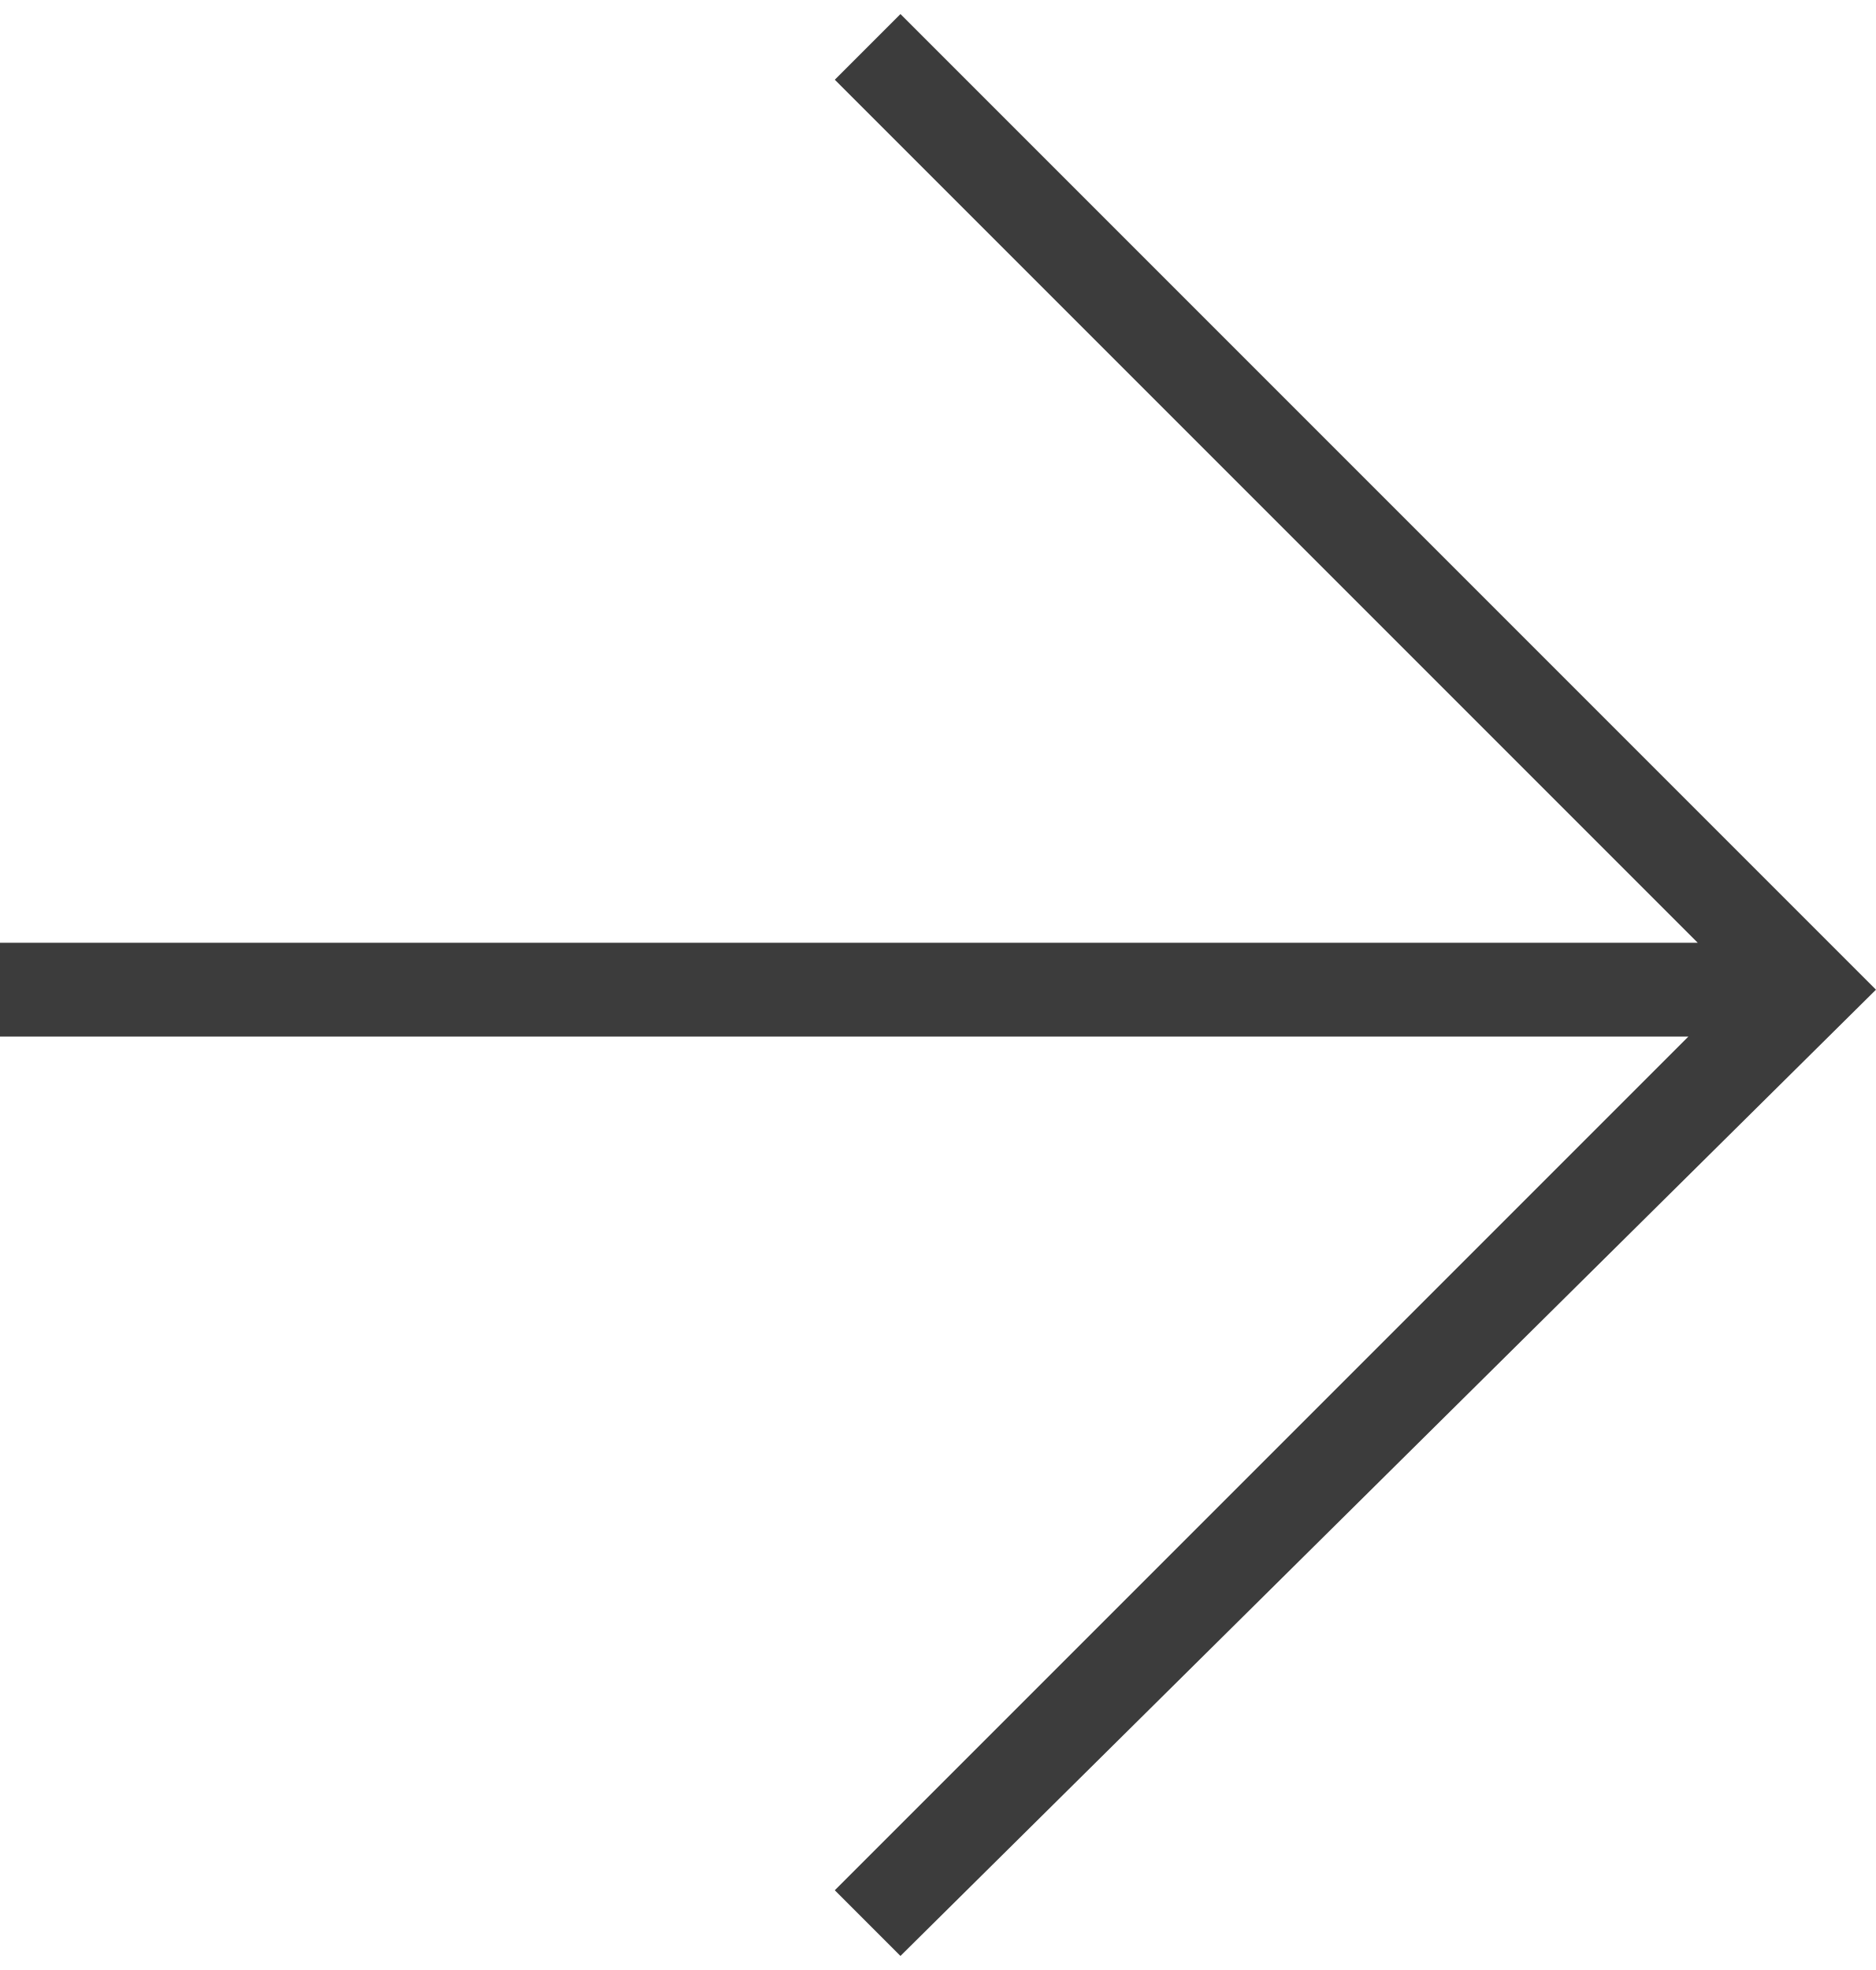
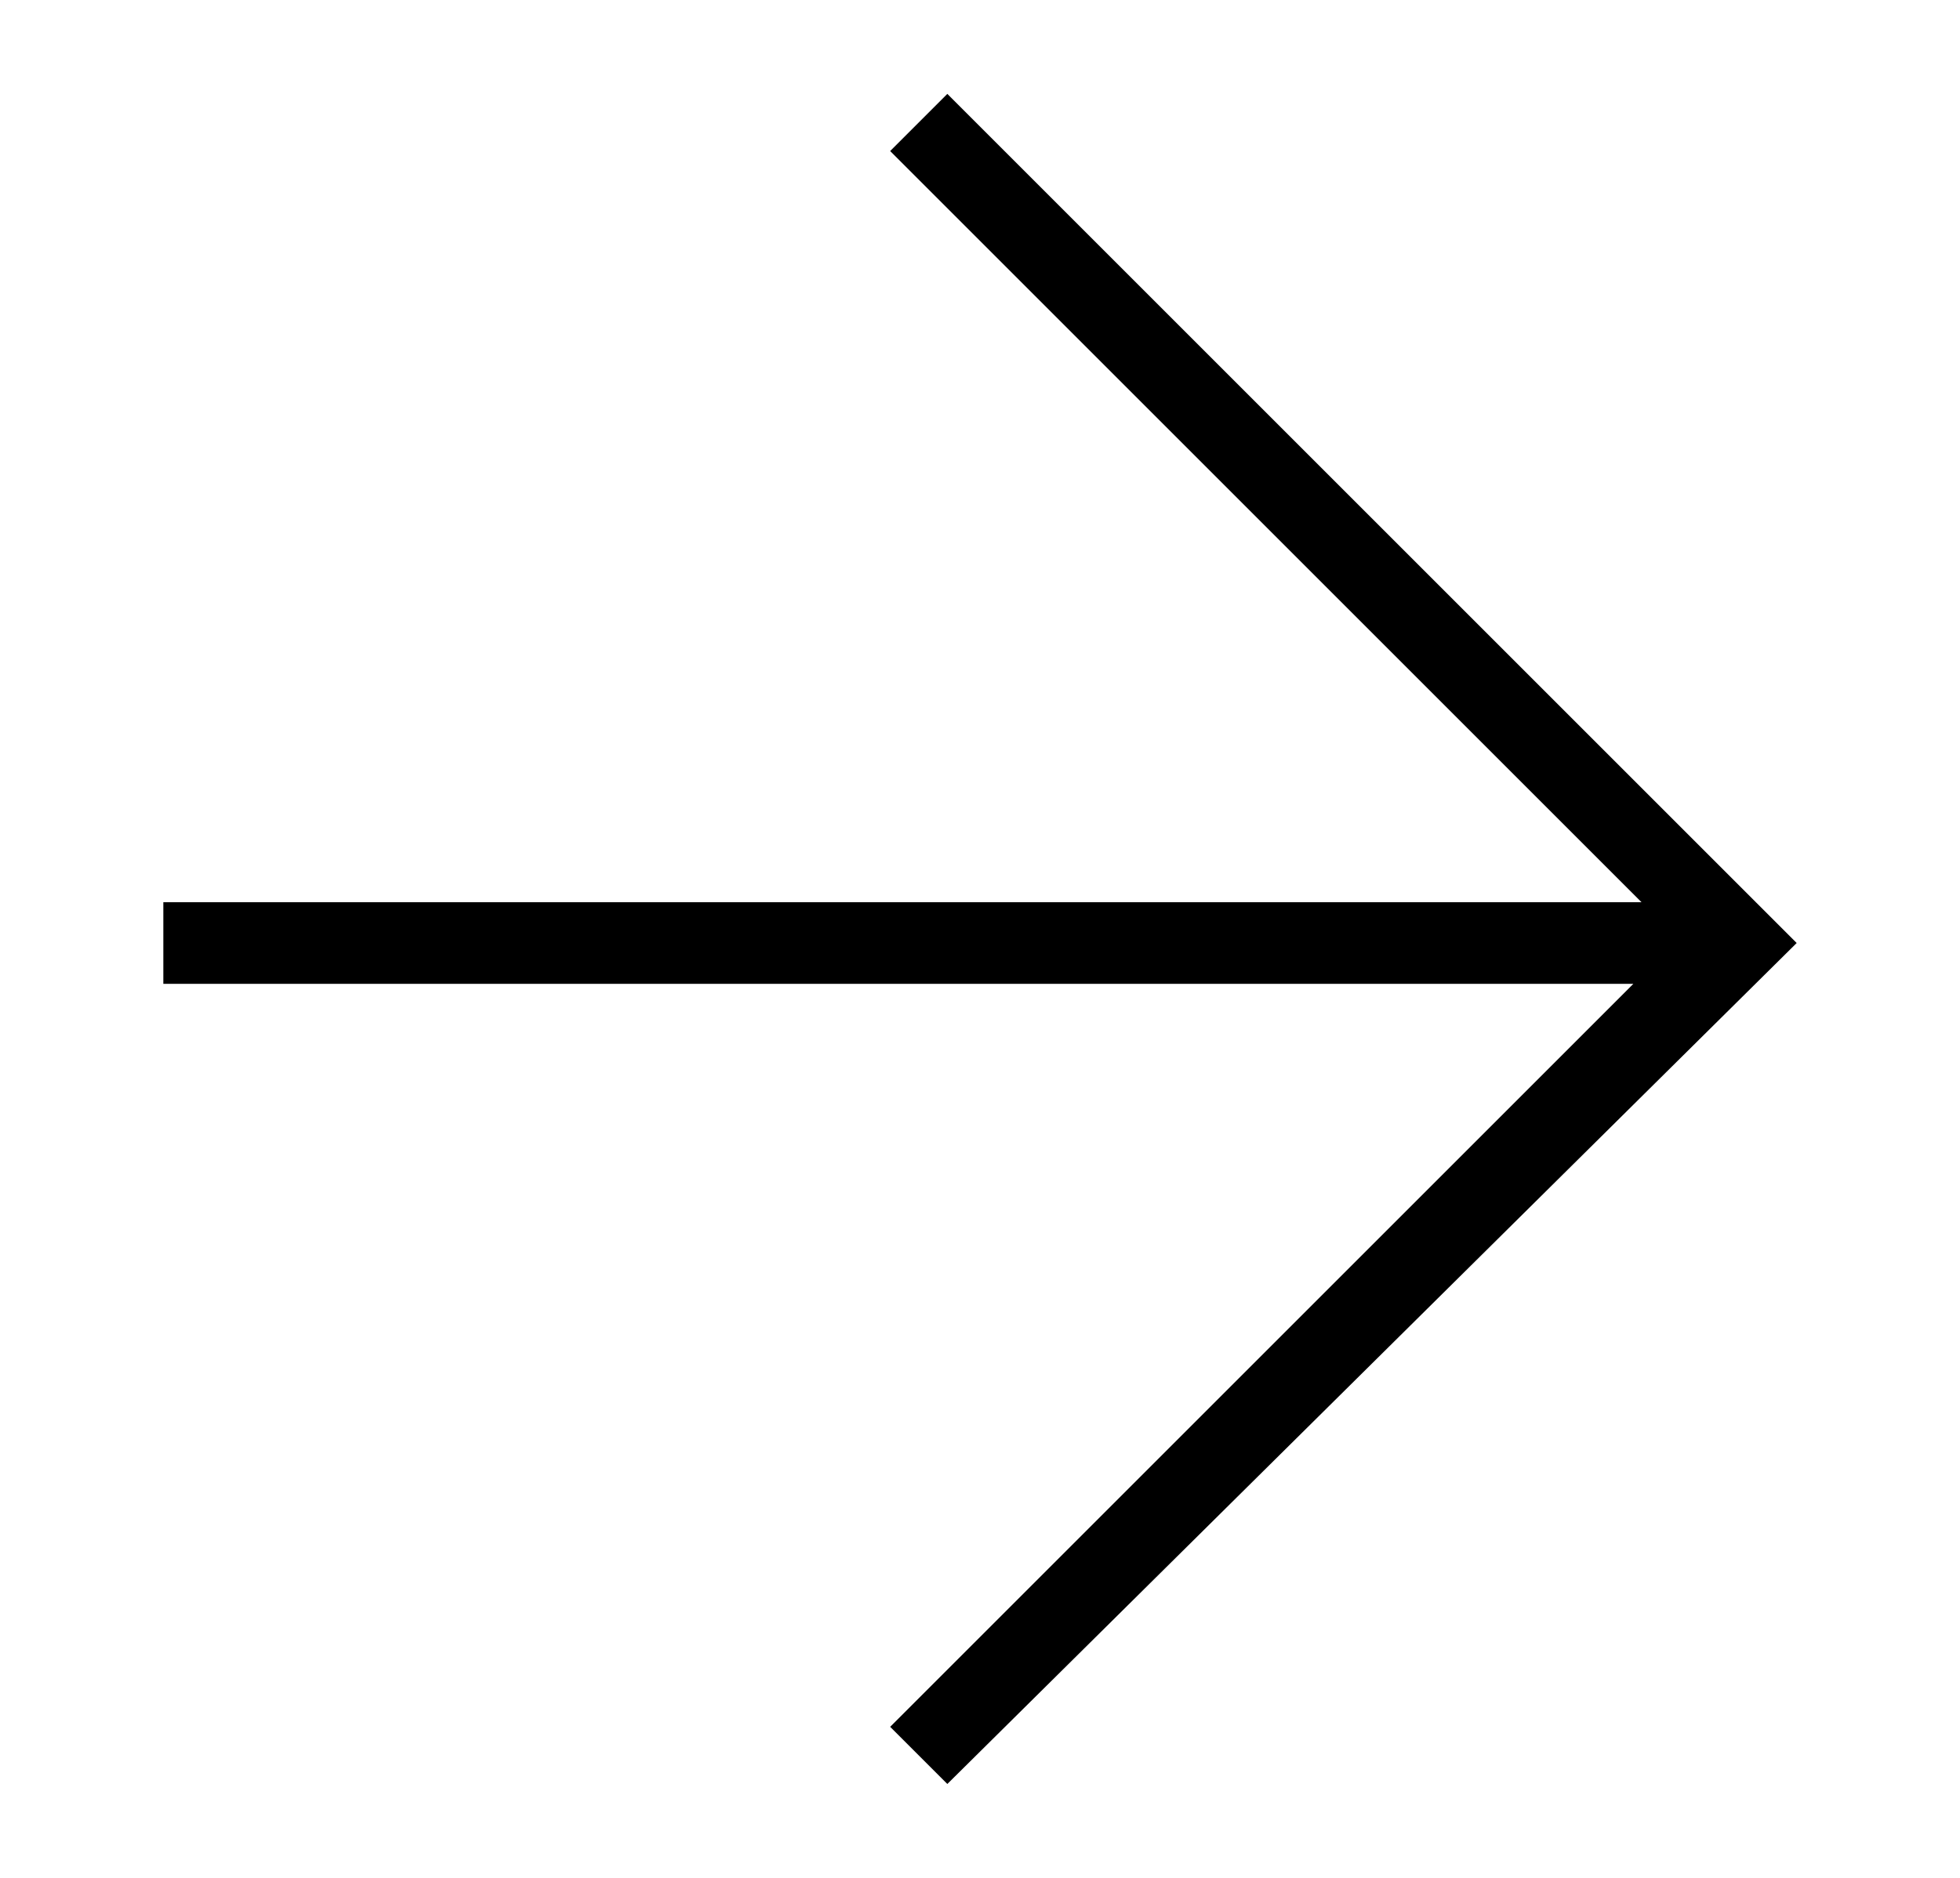
- <svg xmlns="http://www.w3.org/2000/svg" width="20" height="21" viewBox="0 0 20 21" fill="none">
-   <path d="M9.6 20.85L8.9 20.15L18 11.05H0V10.05H18.1L8.9 0.85L9.6 0.15L20 10.55L9.6 20.85Z" fill="#3C3C3C" />
+ <svg xmlns="http://www.w3.org/2000/svg" width="24" height="23" viewBox="0 0 24 23" fill="none">
+   <path class="WindowText" fill="Black" d="M11.6 21.85L10.9 21.15L20 12.05H2V11.05H20.1L10.9 1.85L11.6 1.15L22 11.55L11.6 21.85Z" />
</svg>
